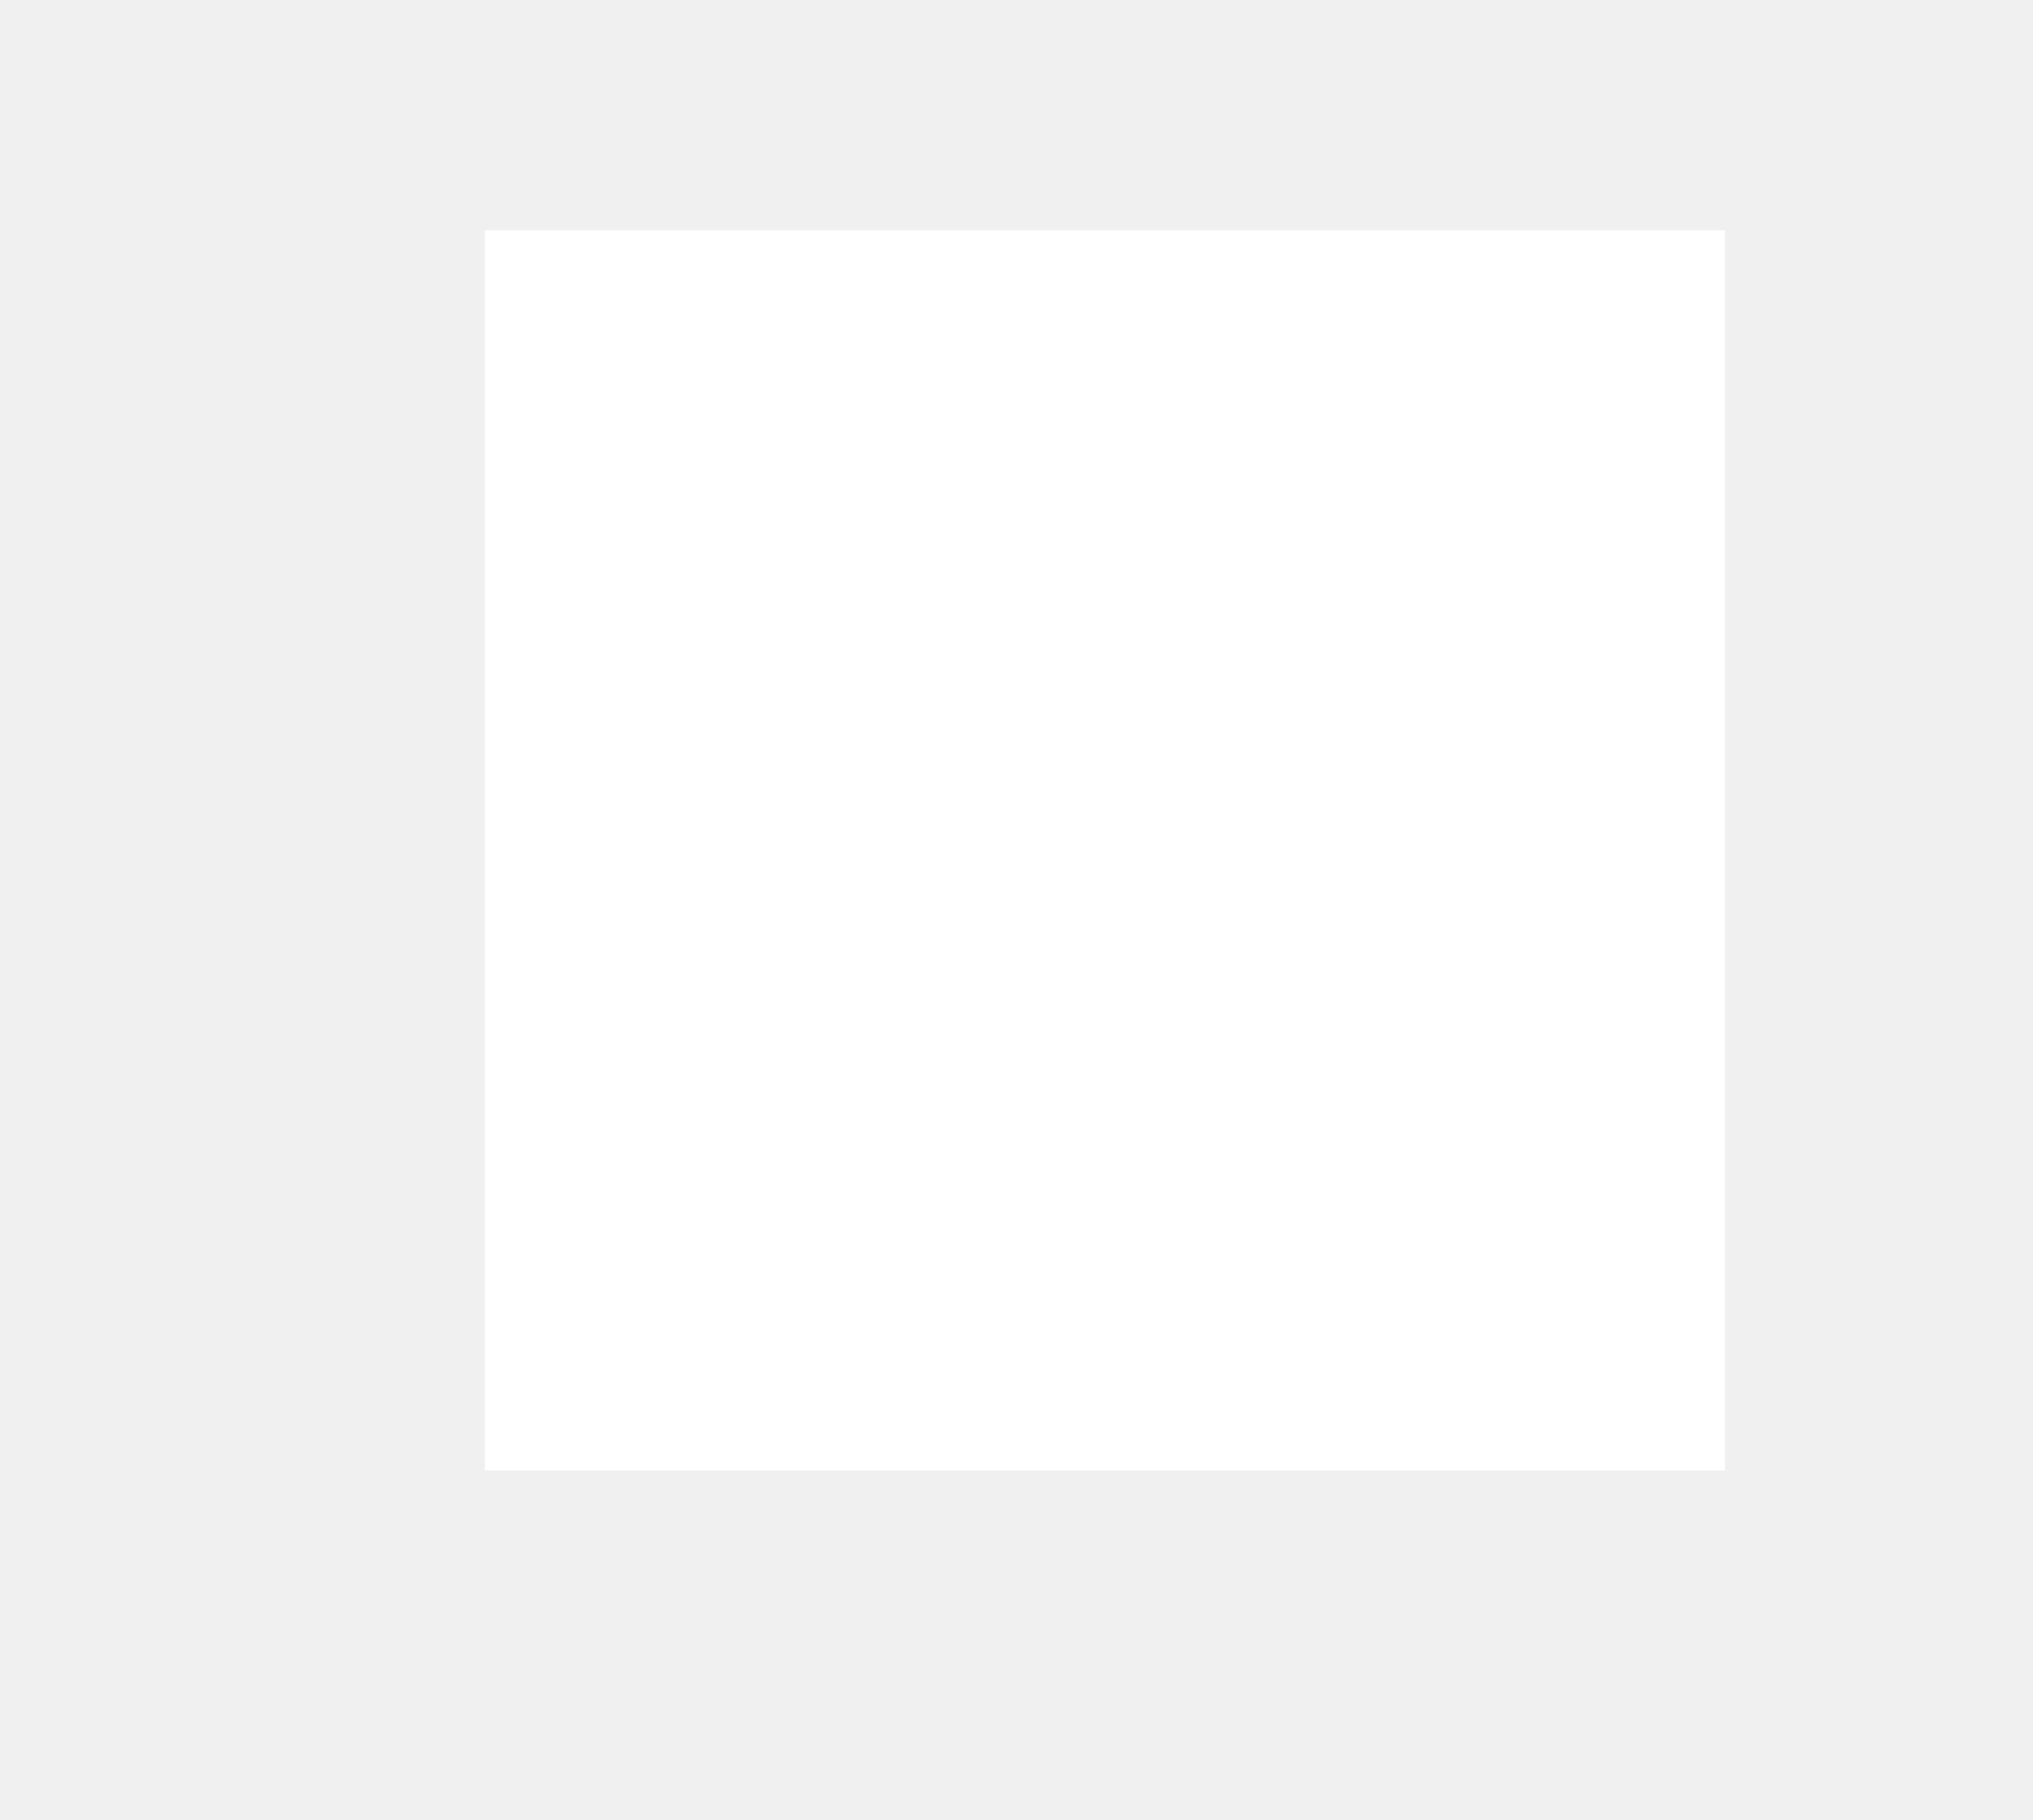
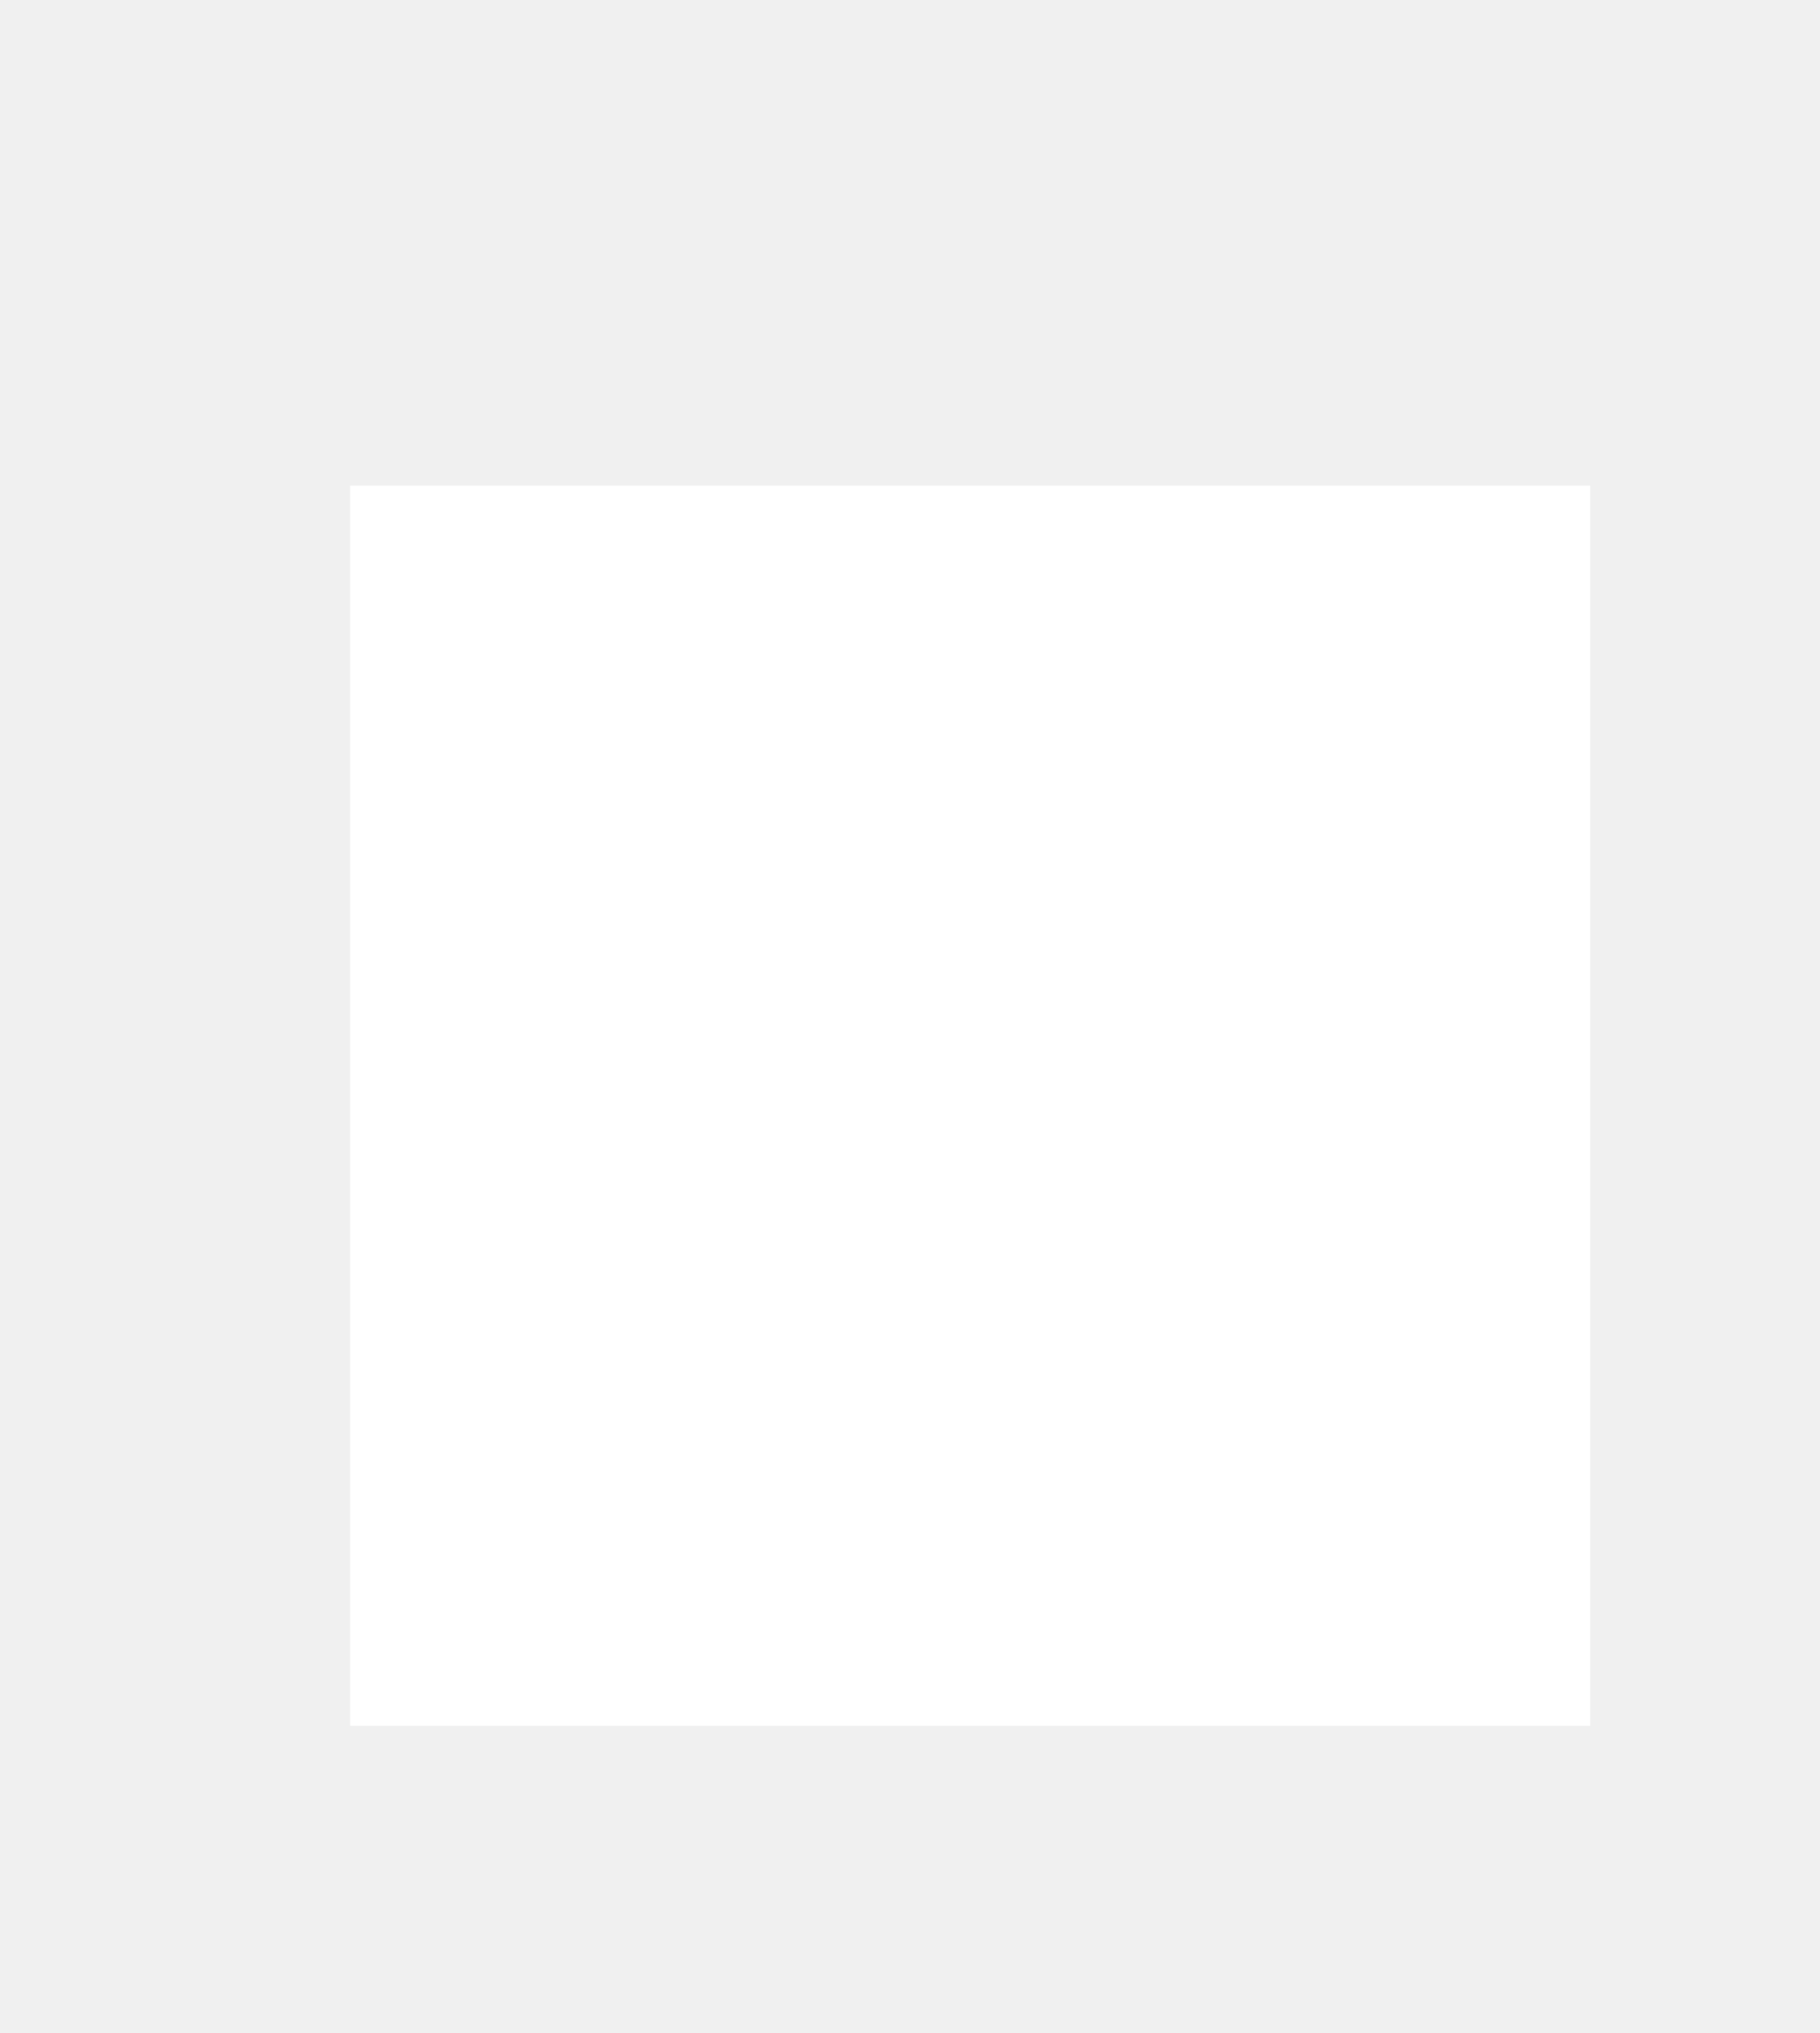
- <svg xmlns="http://www.w3.org/2000/svg" version="1.1" id="svg7096" viewBox="0 0 124.285 111.211" height="111.211" width="124.285">
+ <svg xmlns="http://www.w3.org/2000/svg" width="111.211" height="124.284" viewBox="0 0 111.211 124.284" id="svg7096" version="1.1">
  <defs id="defs7098" />
-   <path style="fill:#ffffff;fill-opacity:1;fill-rule:evenodd;stroke:none;stroke-width:1px;stroke-linecap:butt;stroke-linejoin:miter;stroke-opacity:1" d="m 105.451,14.084 -75.81,0 0,75.81 75.81,0 z" id="path8956" />
+   <g id="layer1" transform="translate(0,-928.0782)">
+     <path style="fill:#ffffff;fill-rule:evenodd;stroke:none;stroke-width:1px;stroke-linecap:butt;stroke-linejoin:miter;stroke-opacity:1;fill-opacity:1" d="m 97.209,1033.579 0,-75.81 -75.81,0 0,75.81 75.81,0" id="path10126" />
+   </g>
</svg>
